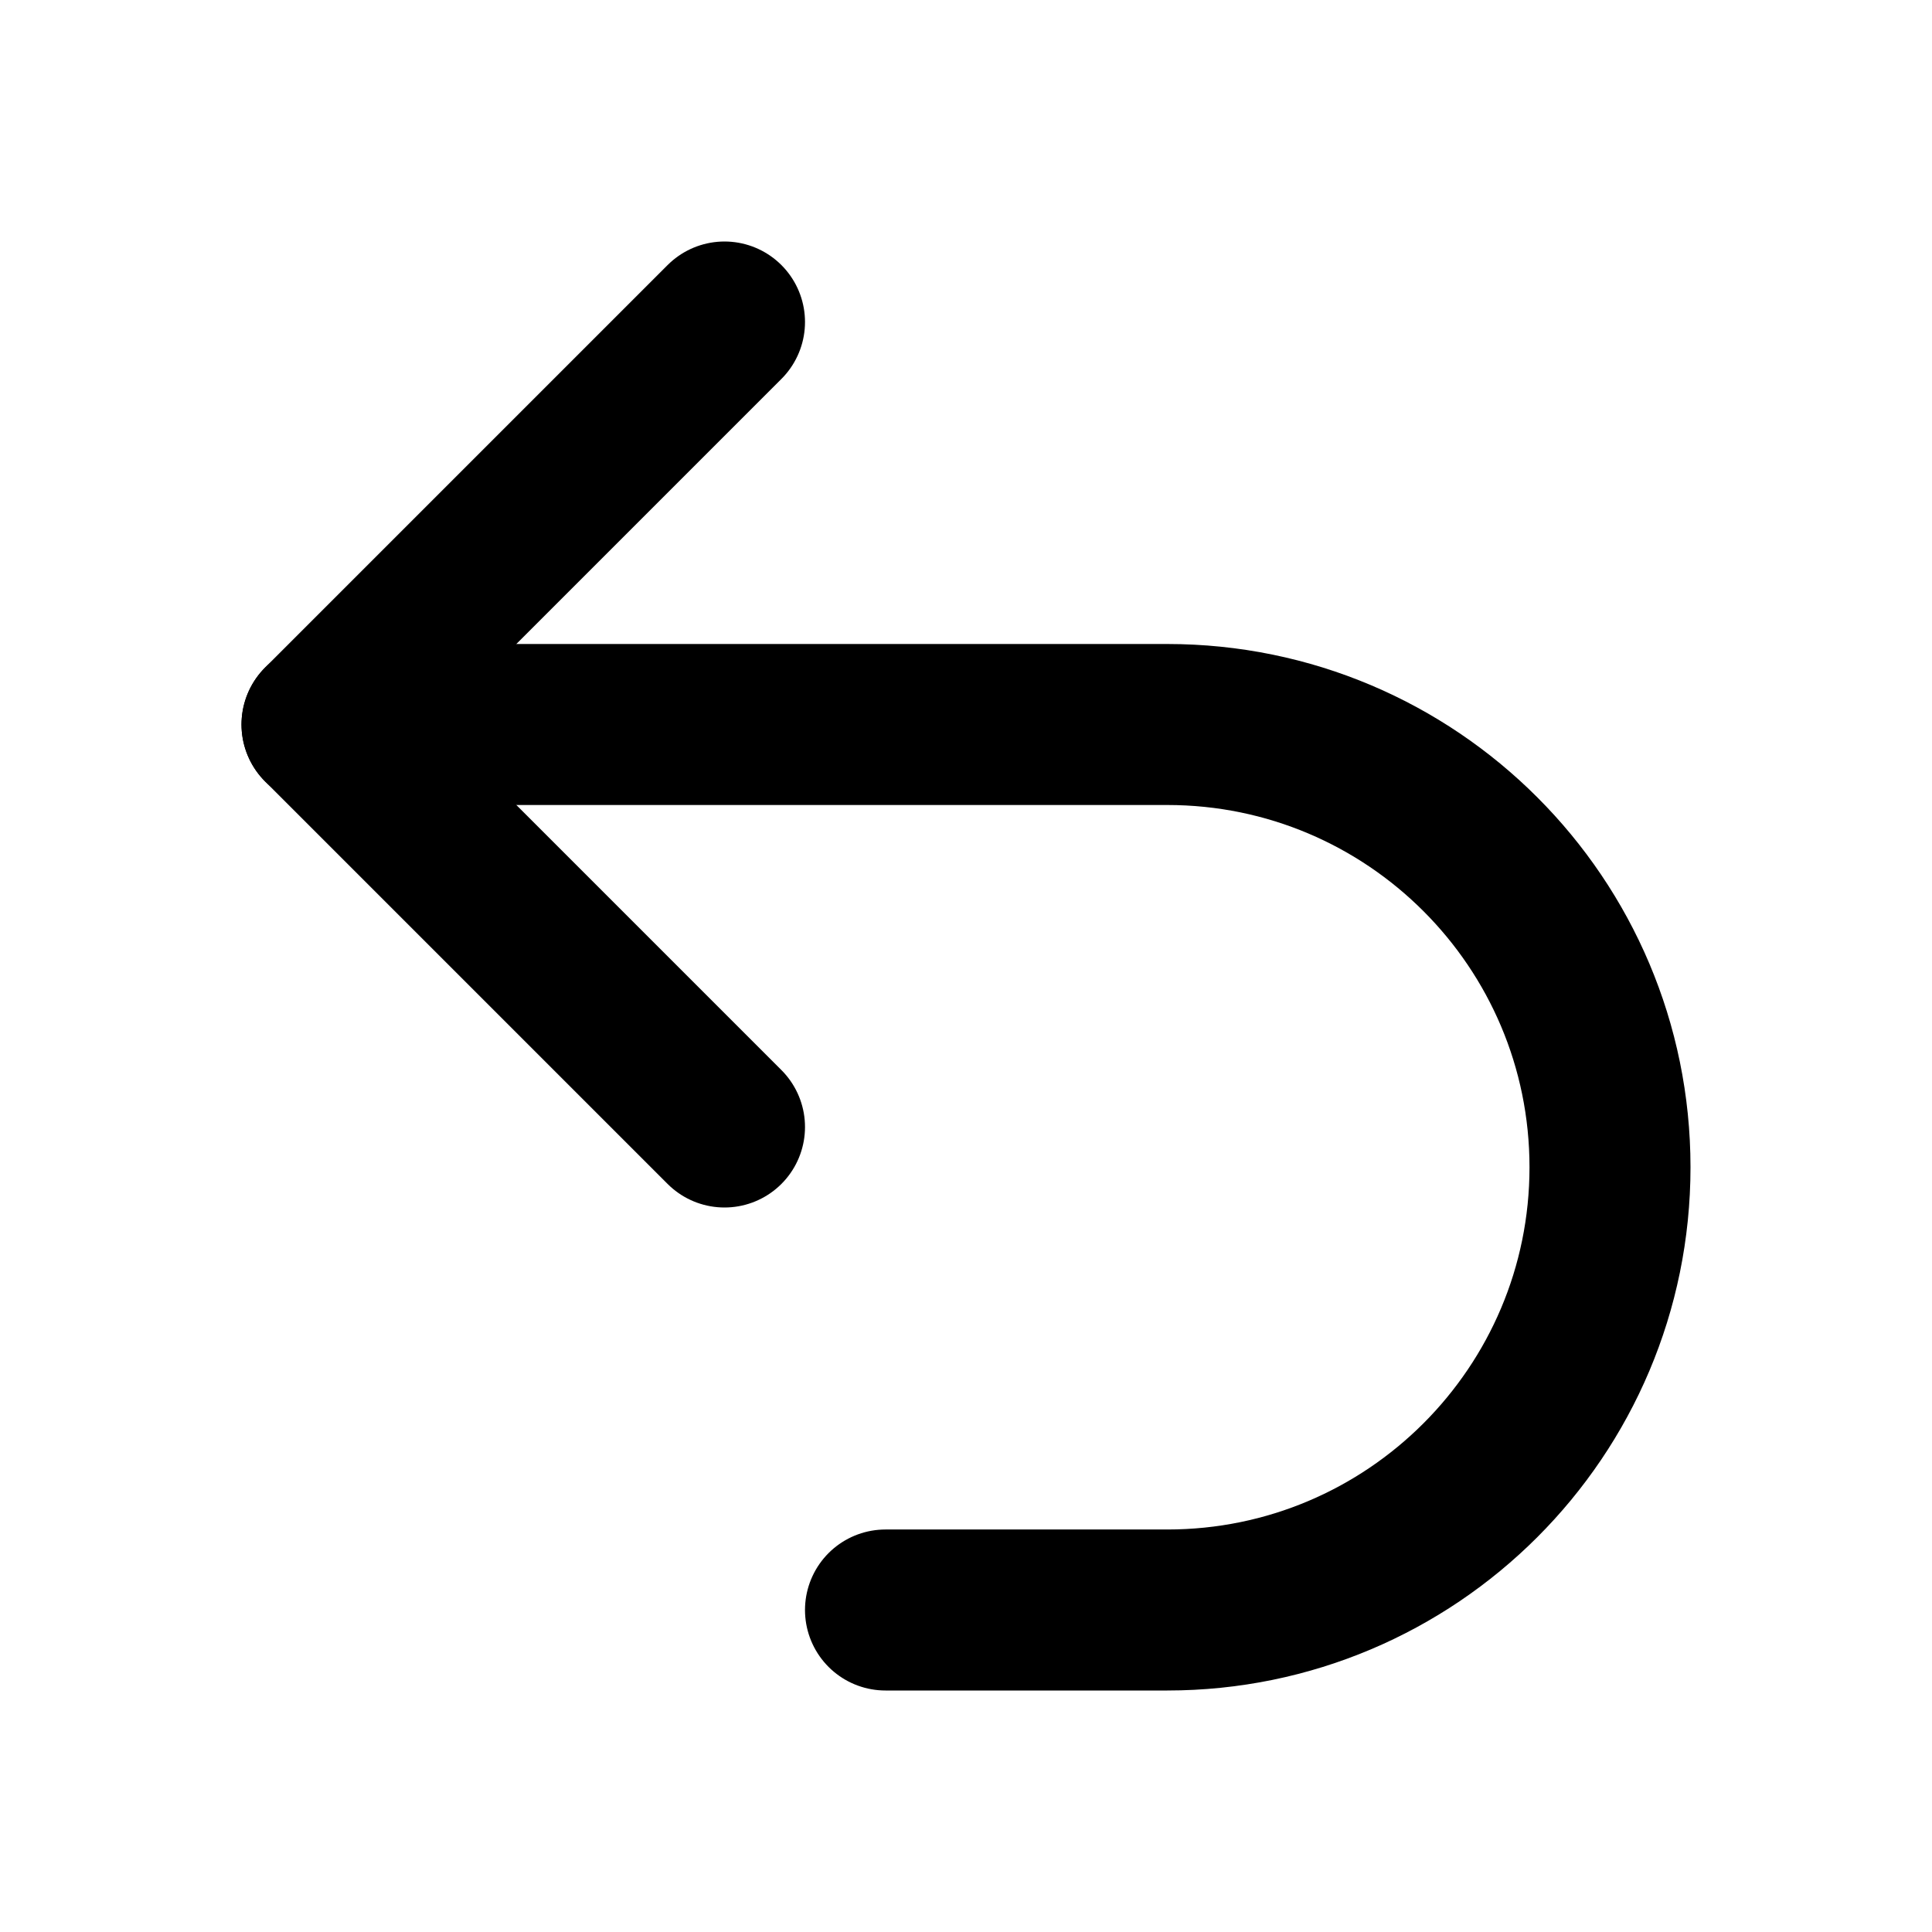
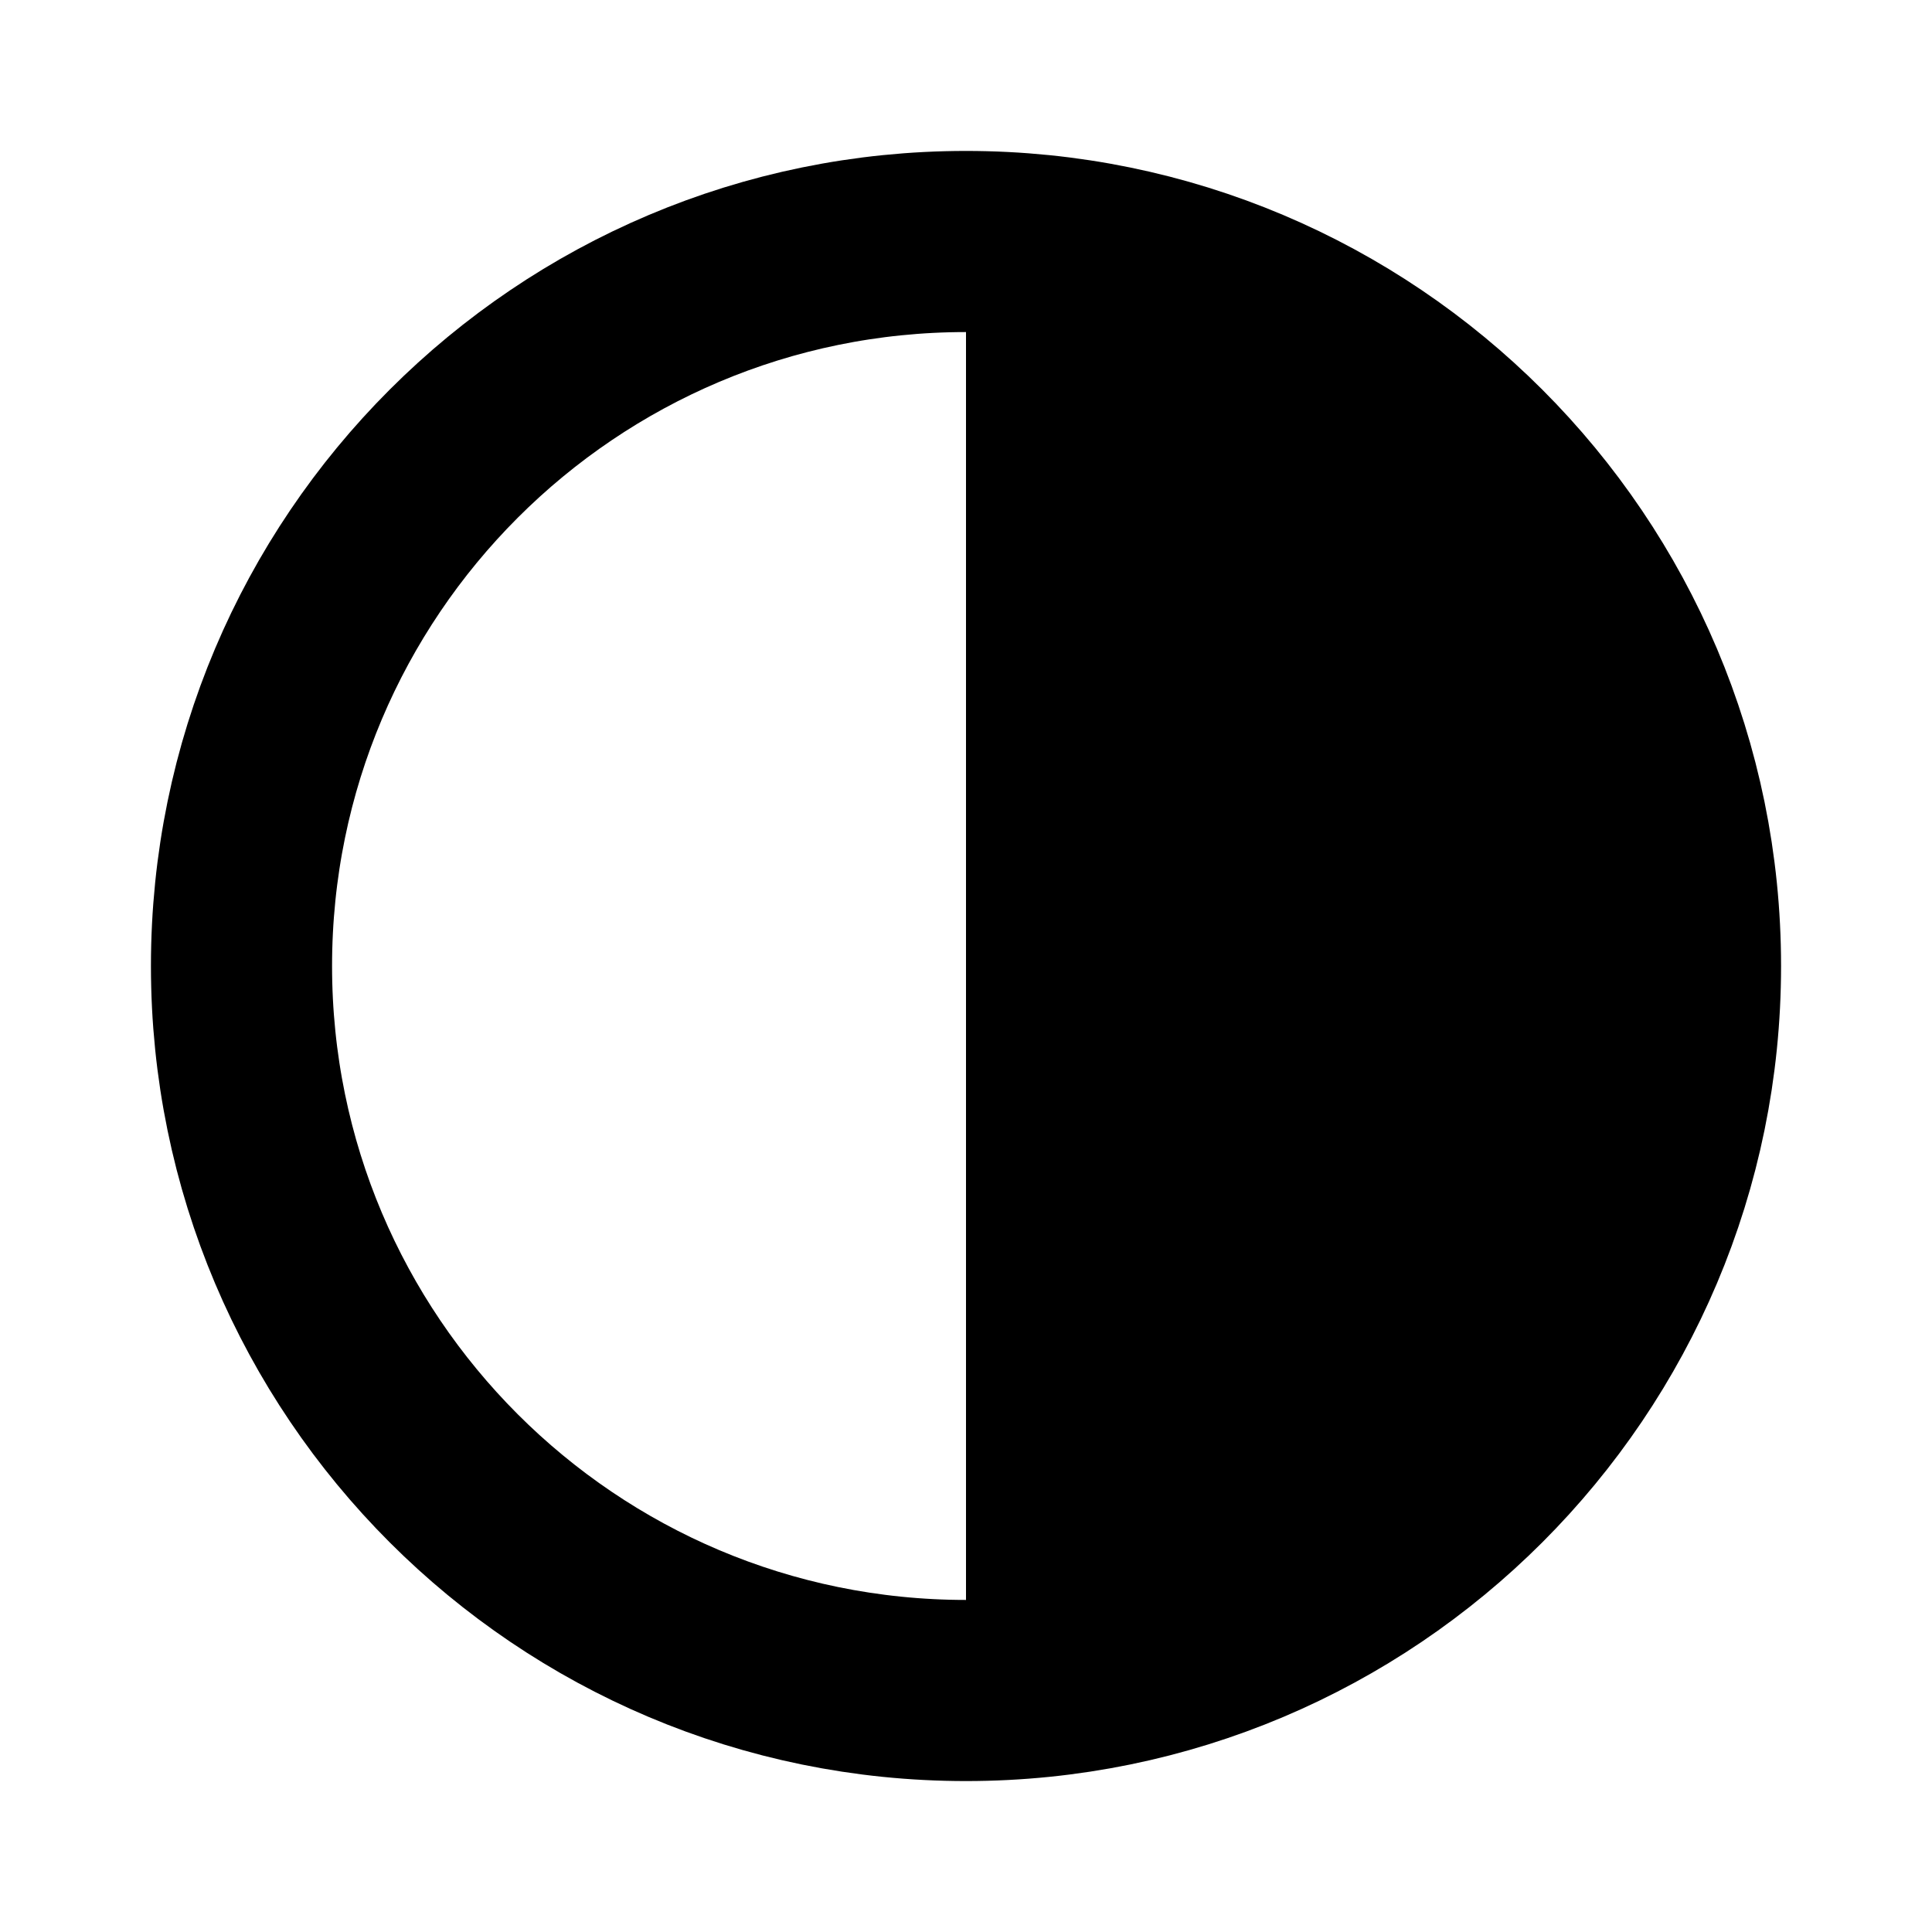
- <svg xmlns="http://www.w3.org/2000/svg" width="16" height="16" viewBox="0 0 24 24" fill="none" stroke="currentColor" stroke-width="2" stroke-linecap="round" stroke-linejoin="round">
-   <path d="M9 14 4 9l5-5" />
-   <path d="M4 9h10.5a5.5 5.5 0 0 1 5.5 5.5a5.5 5.5 0 0 1-5.5 5.5H11" />
+ <svg xmlns="http://www.w3.org/2000/svg" width="16" height="16" viewBox="0 0 16 16" fill="none" stroke="currentColor" stroke-width="1.5" stroke-linecap="round" stroke-linejoin="round">
+   <circle cx="8" cy="8" r="6" />
+   <path d="M8 2 A 6 6 0 0 1 8 14 Z" fill="currentColor" stroke="none" />
</svg>
